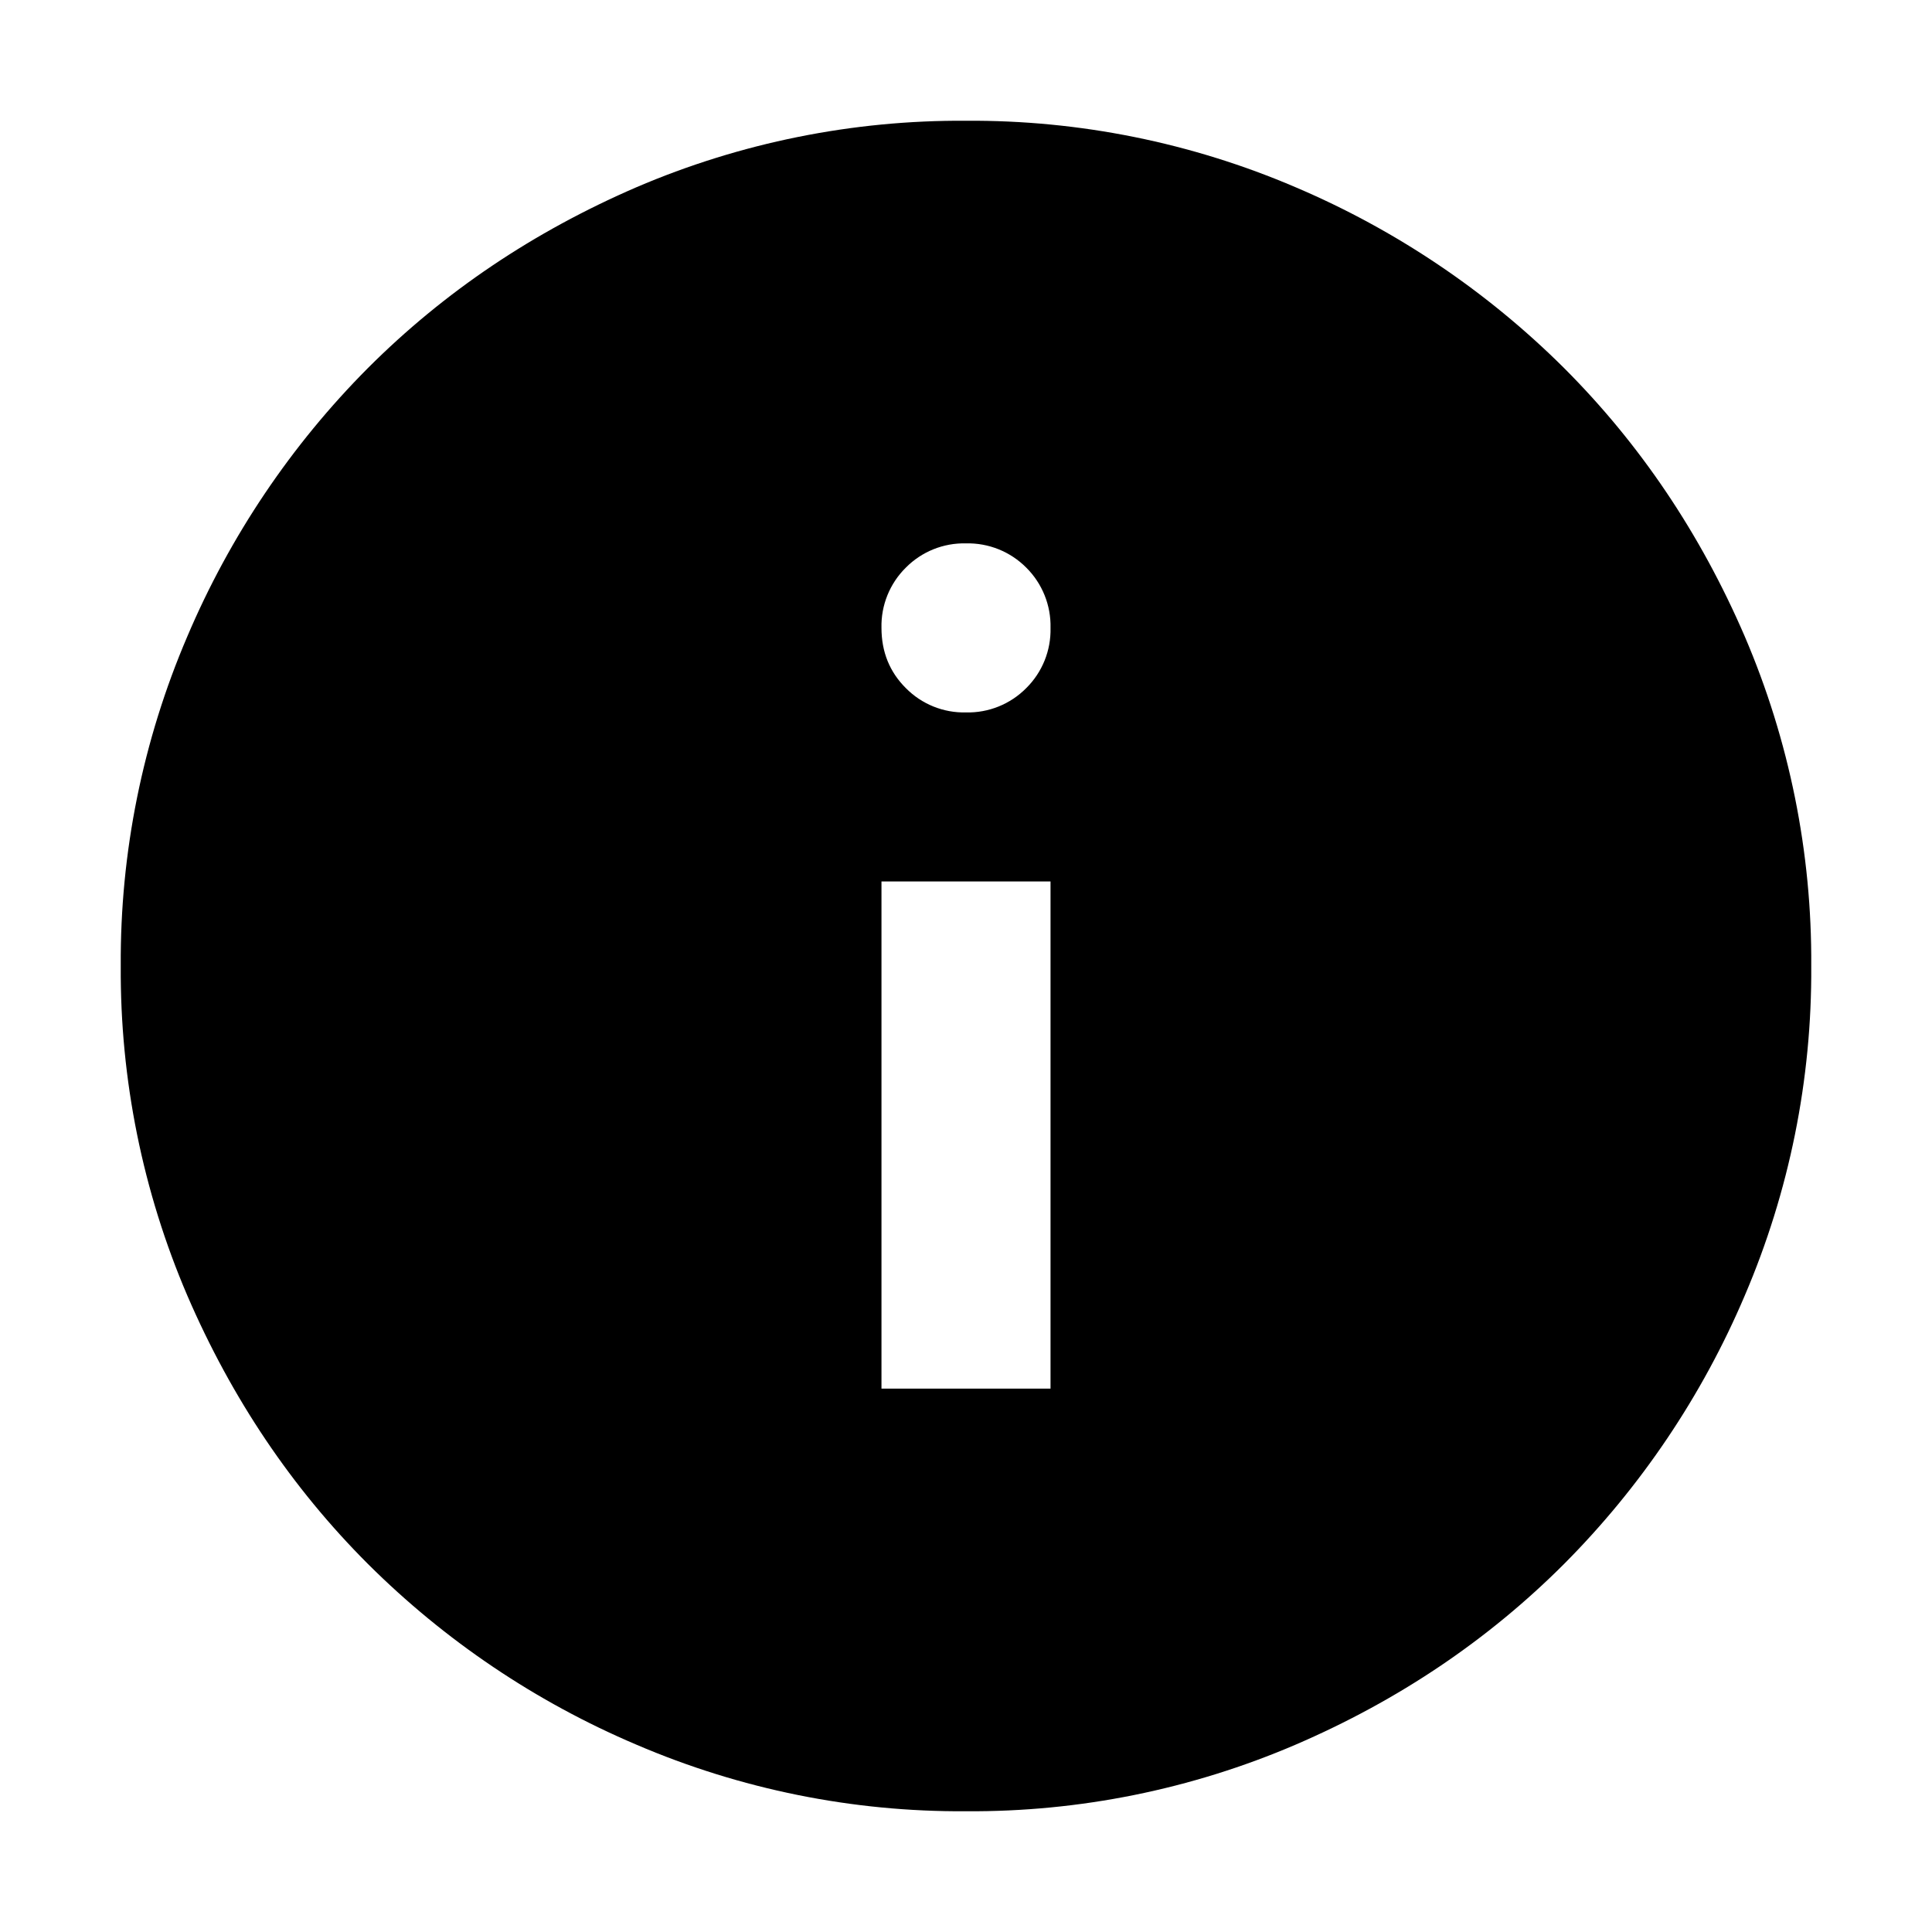
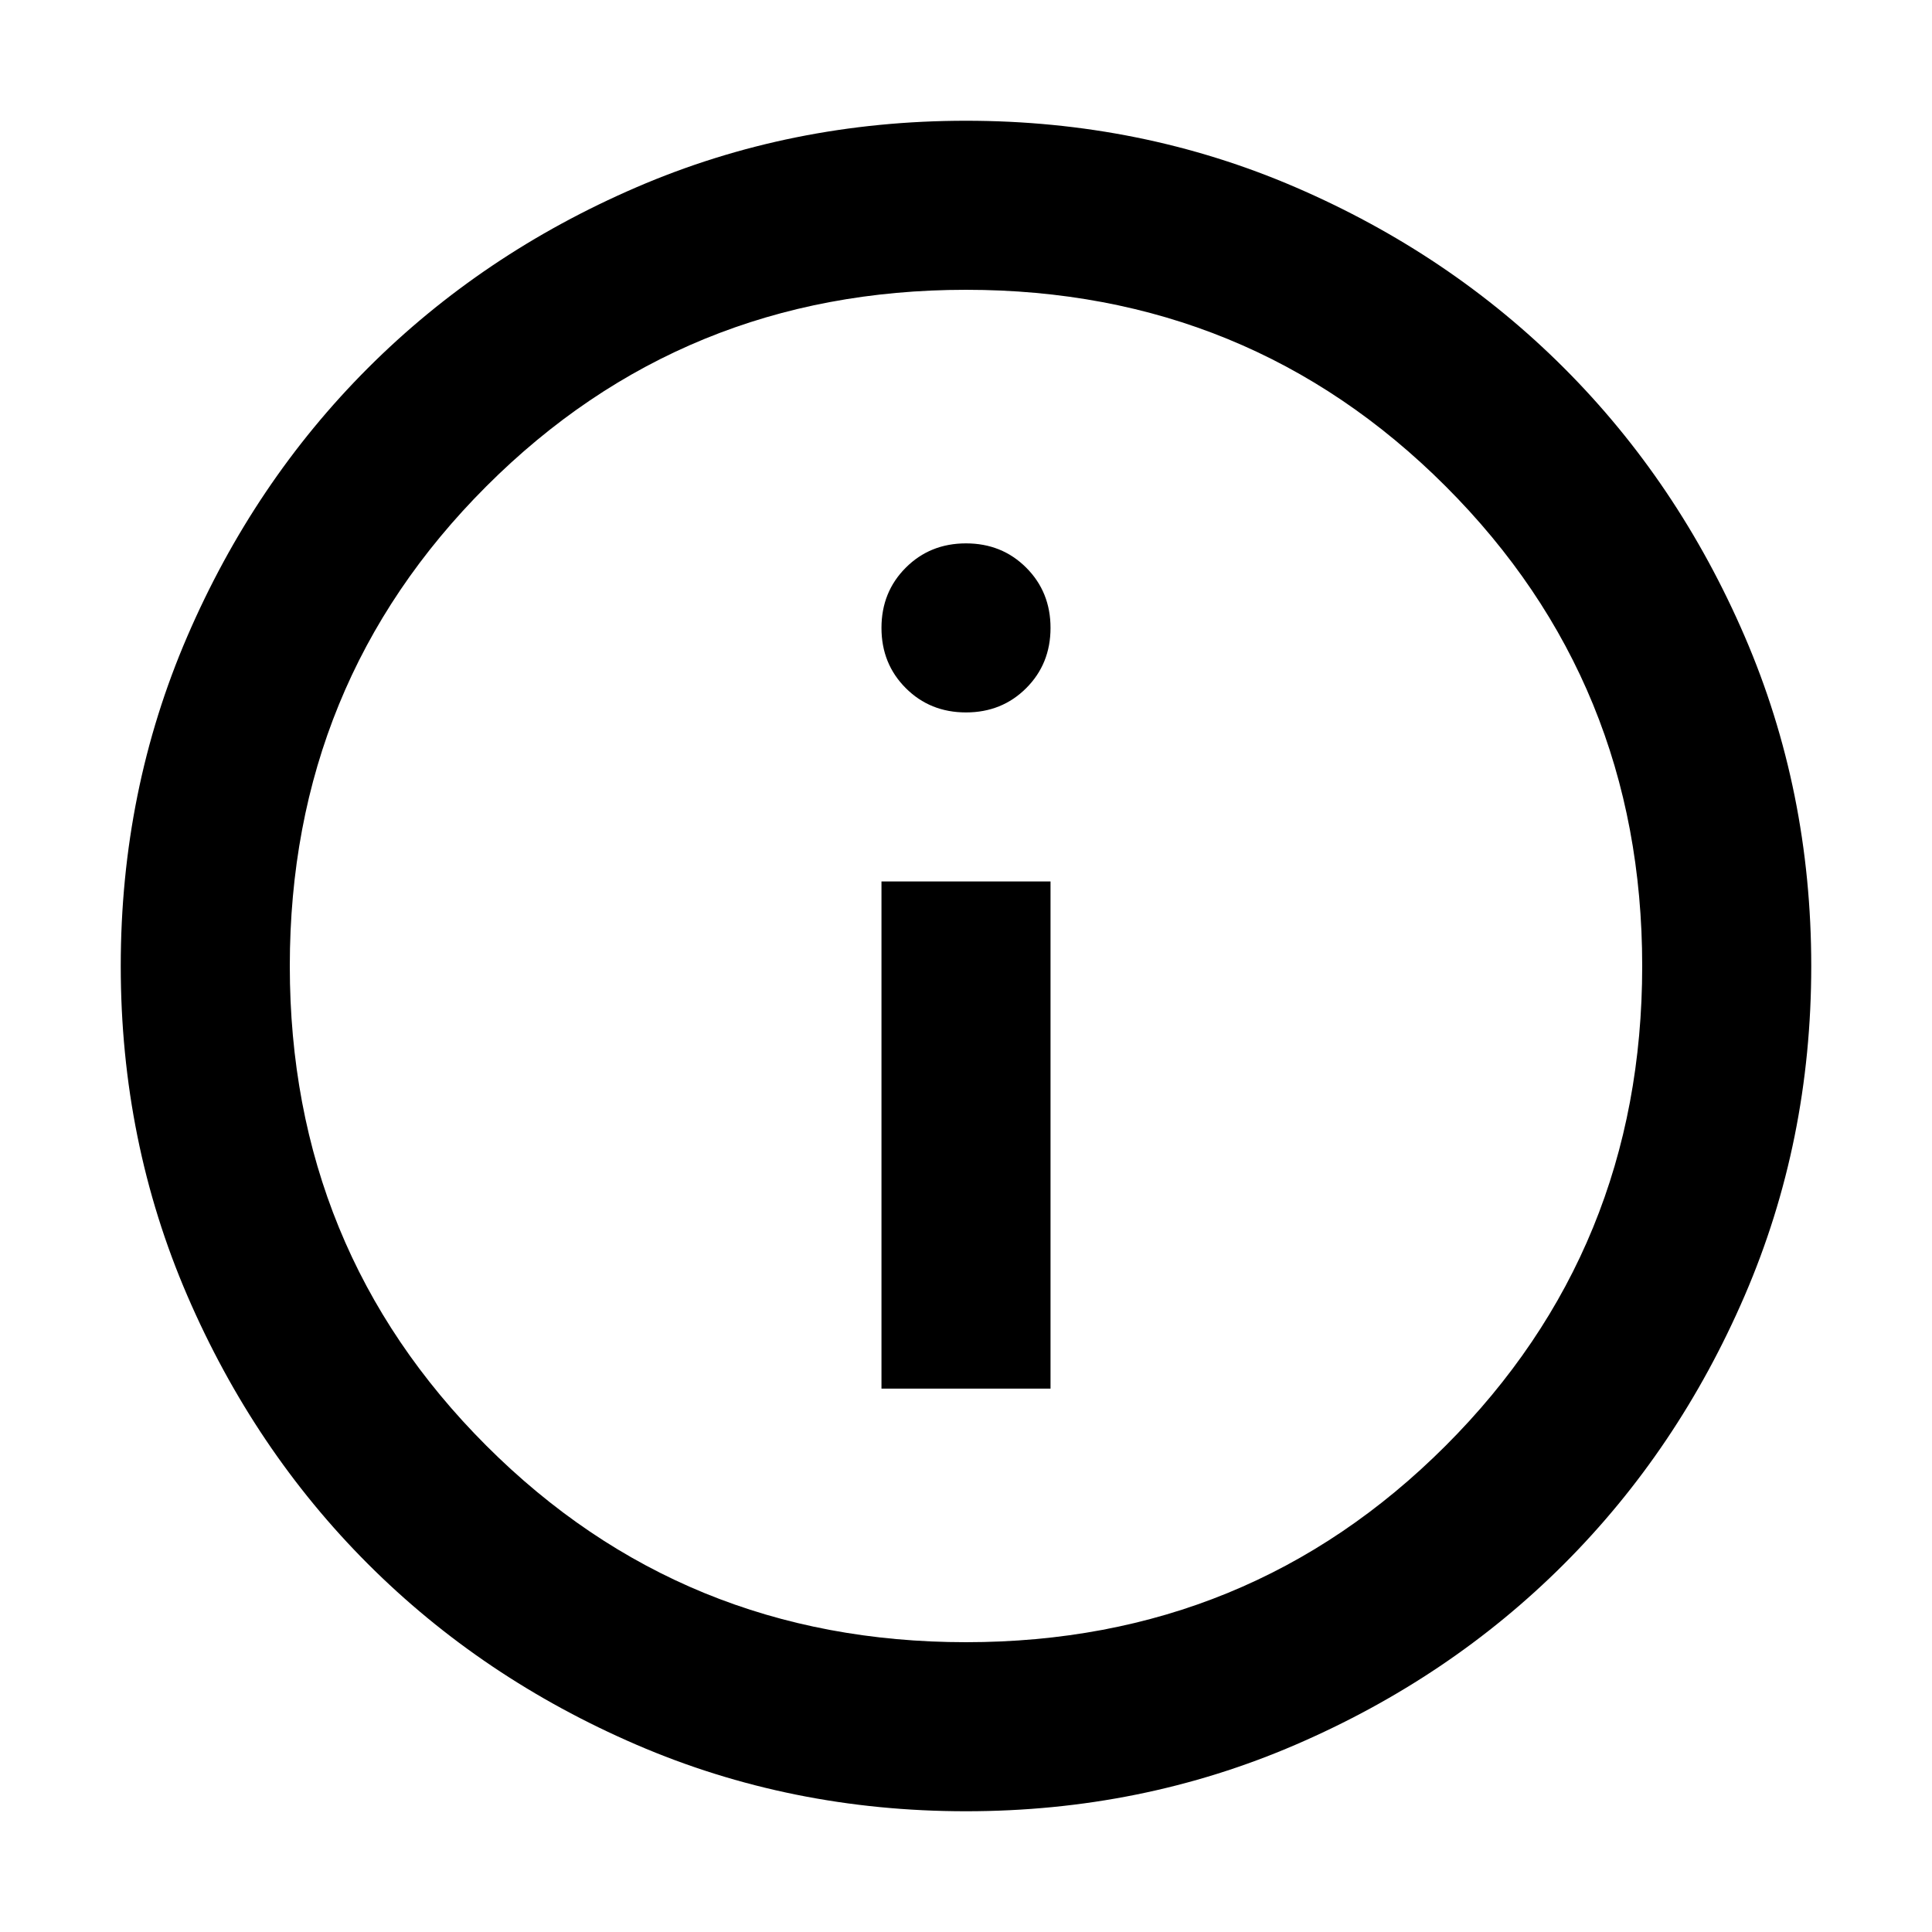
- <svg xmlns="http://www.w3.org/2000/svg" viewBox="0 0 16 16" height="16" width="16" xml:space="preserve" style="fill-rule:evenodd;clip-rule:evenodd;stroke-linejoin:round;stroke-miterlimit:2">
-   <path d="M11 17h2v-6h-2v6Zm1-8a.969.969 0 0 0 .713-.288A.968.968 0 0 0 13 8a.972.972 0 0 0-.287-.713A.972.972 0 0 0 12 7a.968.968 0 0 0-.712.287A.969.969 0 0 0 11 8c0 .283.096.521.288.712A.965.965 0 0 0 12 9Zm0 13a9.723 9.723 0 0 1-3.9-.788 10.077 10.077 0 0 1-3.175-2.137c-.9-.9-1.612-1.958-2.137-3.175A9.74 9.74 0 0 1 2 12a9.74 9.74 0 0 1 .788-3.9 10.093 10.093 0 0 1 2.137-3.175c.9-.9 1.958-1.612 3.175-2.138A9.74 9.74 0 0 1 12 2a9.74 9.74 0 0 1 3.9.787 10.113 10.113 0 0 1 3.175 2.138c.9.9 1.613 1.958 2.138 3.175A9.74 9.74 0 0 1 22 12a9.74 9.74 0 0 1-.787 3.9 10.096 10.096 0 0 1-2.138 3.175c-.9.9-1.958 1.613-3.175 2.137A9.723 9.723 0 0 1 12 22Z" style="fill-rule:nonzero" transform="matrix(.7 0 0 .7 -.4 -.4)" />
+ <svg xmlns="http://www.w3.org/2000/svg" xml:space="preserve" style="fill-rule:evenodd;clip-rule:evenodd;stroke-linejoin:round;stroke-miterlimit:2" viewBox="0 0 16 16" width="16" height="16">
+   <path d="M440-280h80v-240h-80v240Zm40-320c11.333 0 20.833-3.833 28.5-11.5 7.667-7.667 11.5-17.167 11.5-28.5 0-11.333-3.833-20.833-11.5-28.5-7.667-7.667-17.167-11.5-28.5-11.5-11.333 0-20.833 3.833-28.5 11.5-7.667 7.667-11.5 17.167-11.5 28.5 0 11.333 3.833 20.833 11.5 28.5 7.667 7.667 17.167 11.5 28.5 11.5Zm0 520c-55.333 0-107.333-10.5-156-31.5S233-161 197-197s-64.5-78.333-85.5-127S80-424.667 80-480s10.5-107.333 31.5-156S161-727 197-763s78.333-64.5 127-85.5S424.667-880 480-880s107.333 10.5 156 31.5S727-799 763-763s64.5 78.333 85.5 127S880-535.333 880-480s-10.5 107.333-31.5 156S799-233 763-197s-78.333 64.5-127 85.5S535.333-80 480-80Zm0-80c89.333 0 165-31 227-93s93-137.667 93-227-31-165-93-227-137.667-93-227-93-165 31-227 93-93 137.667-93 227 31 165 93 227 137.667 93 227 93Z" style="fill-rule:nonzero" transform="translate(-.4 16.4) scale(.0175)" />
</svg>
